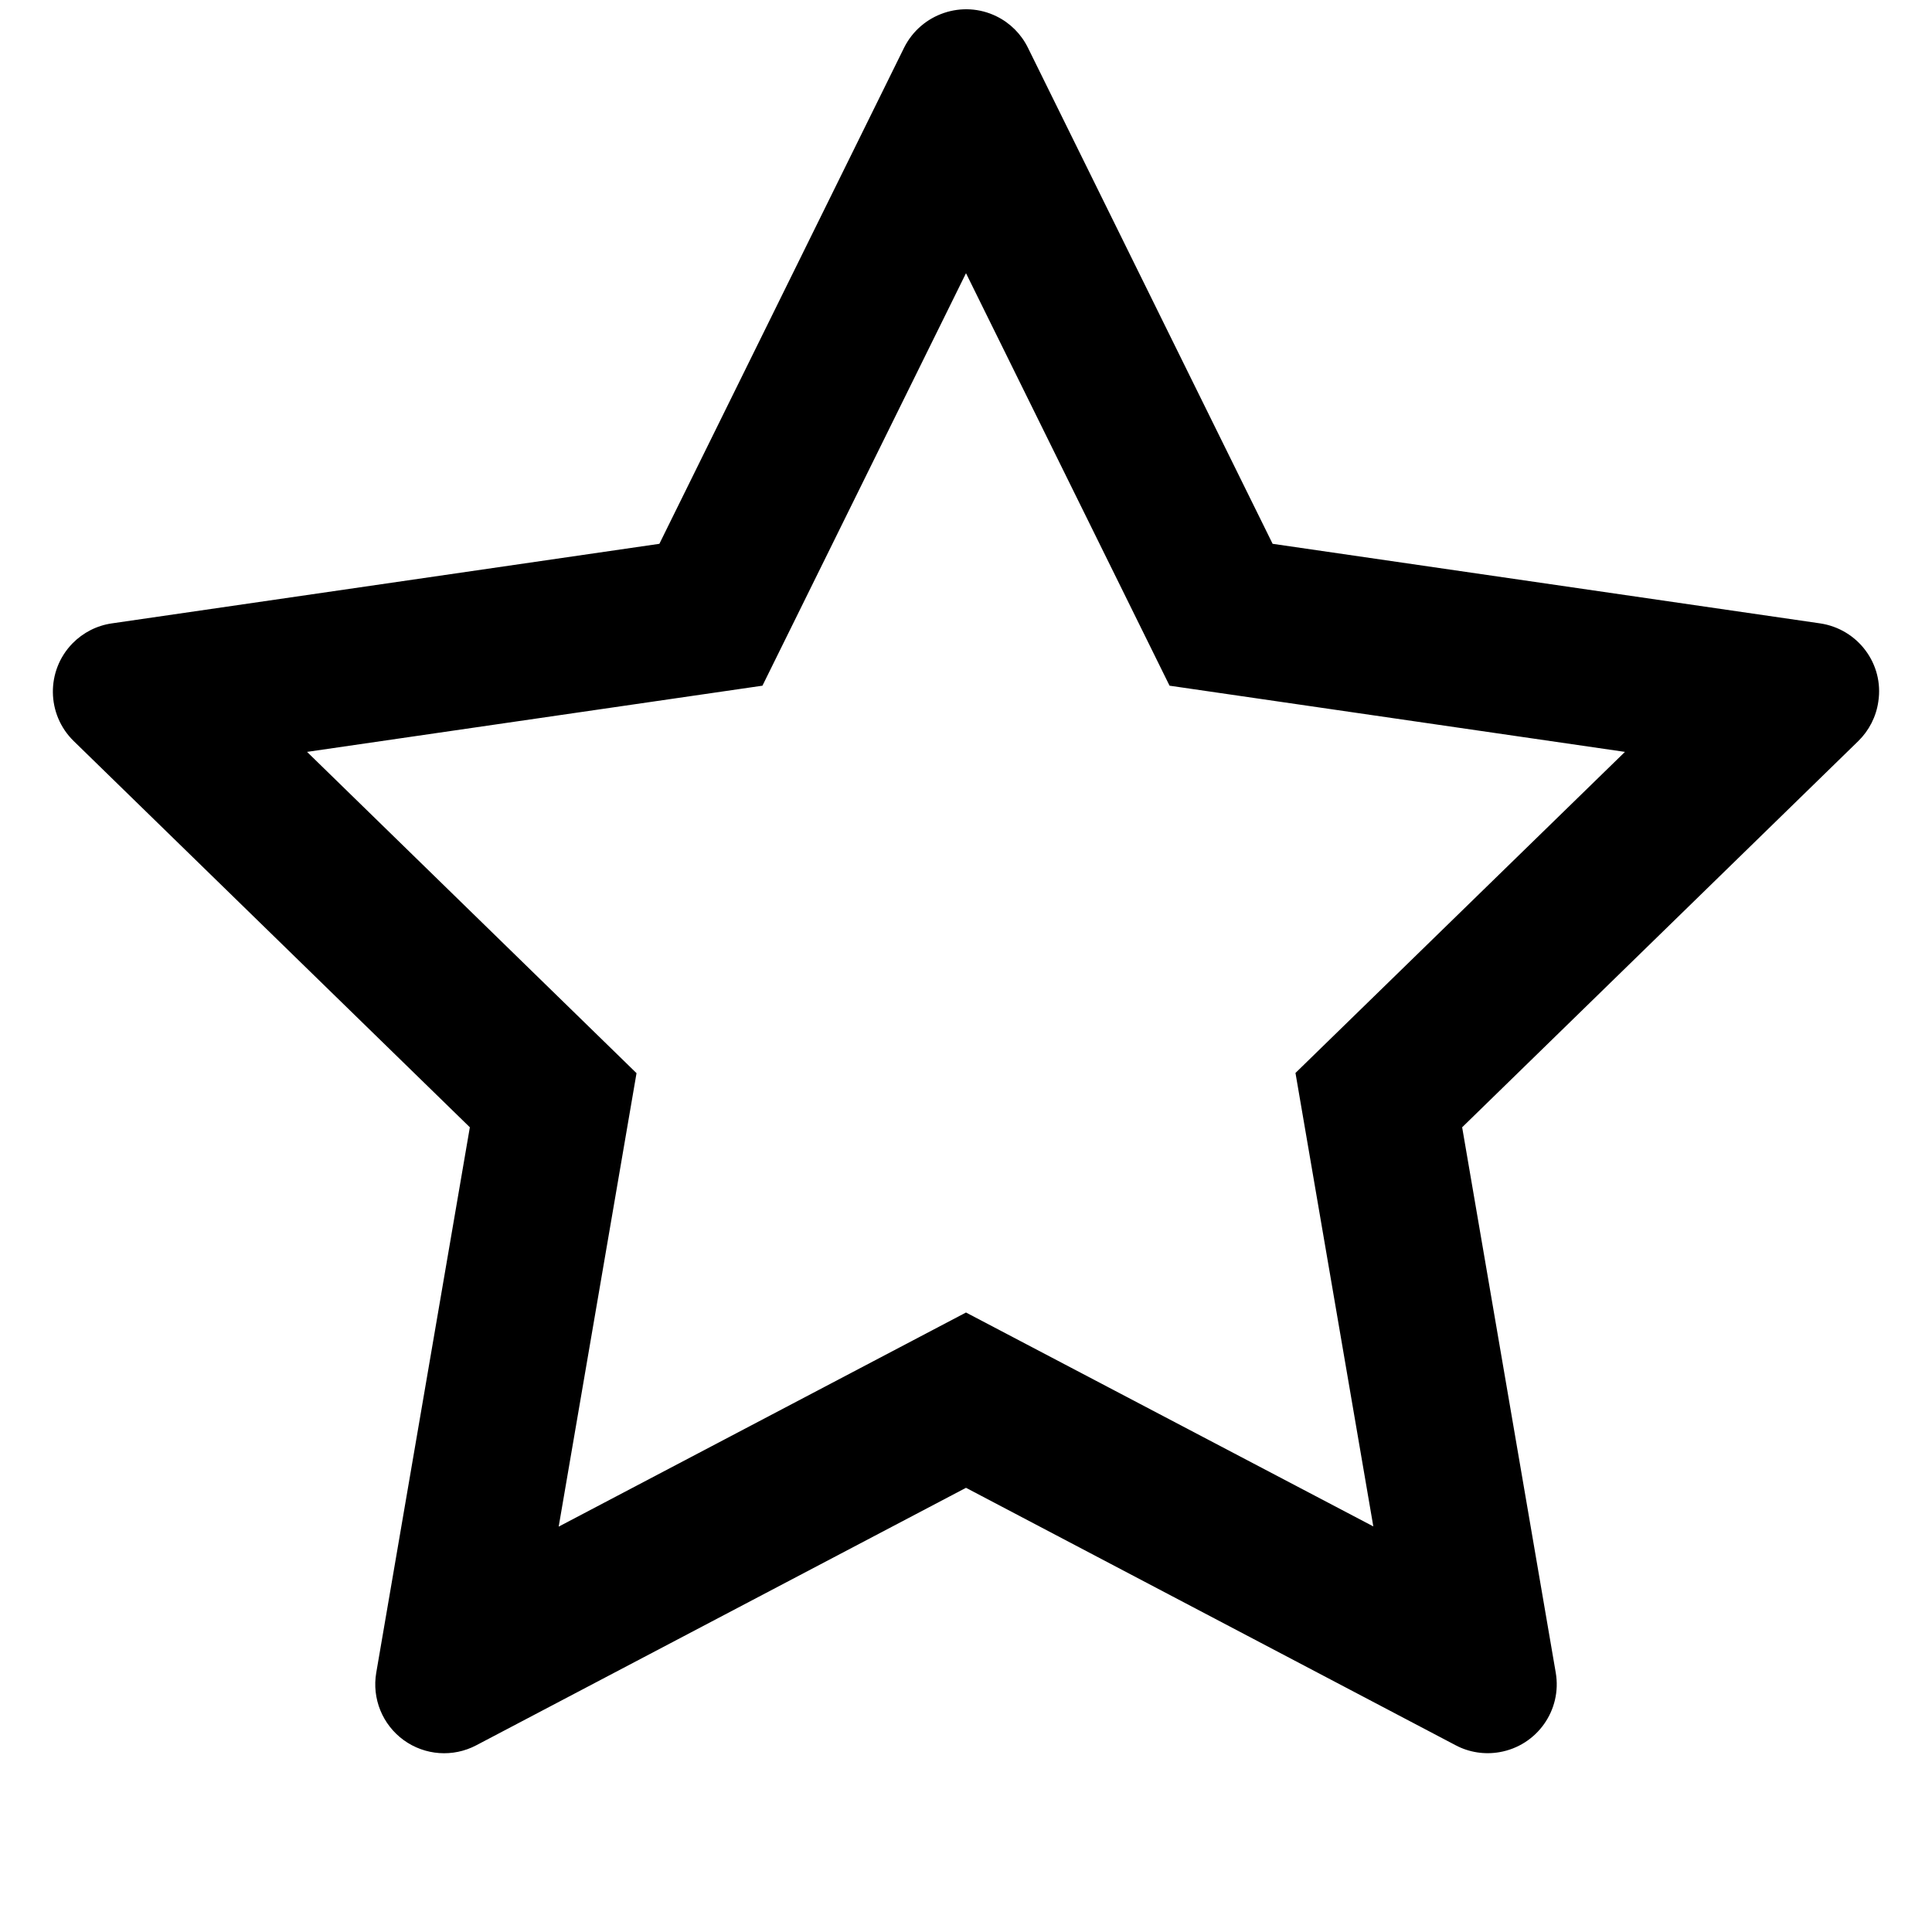
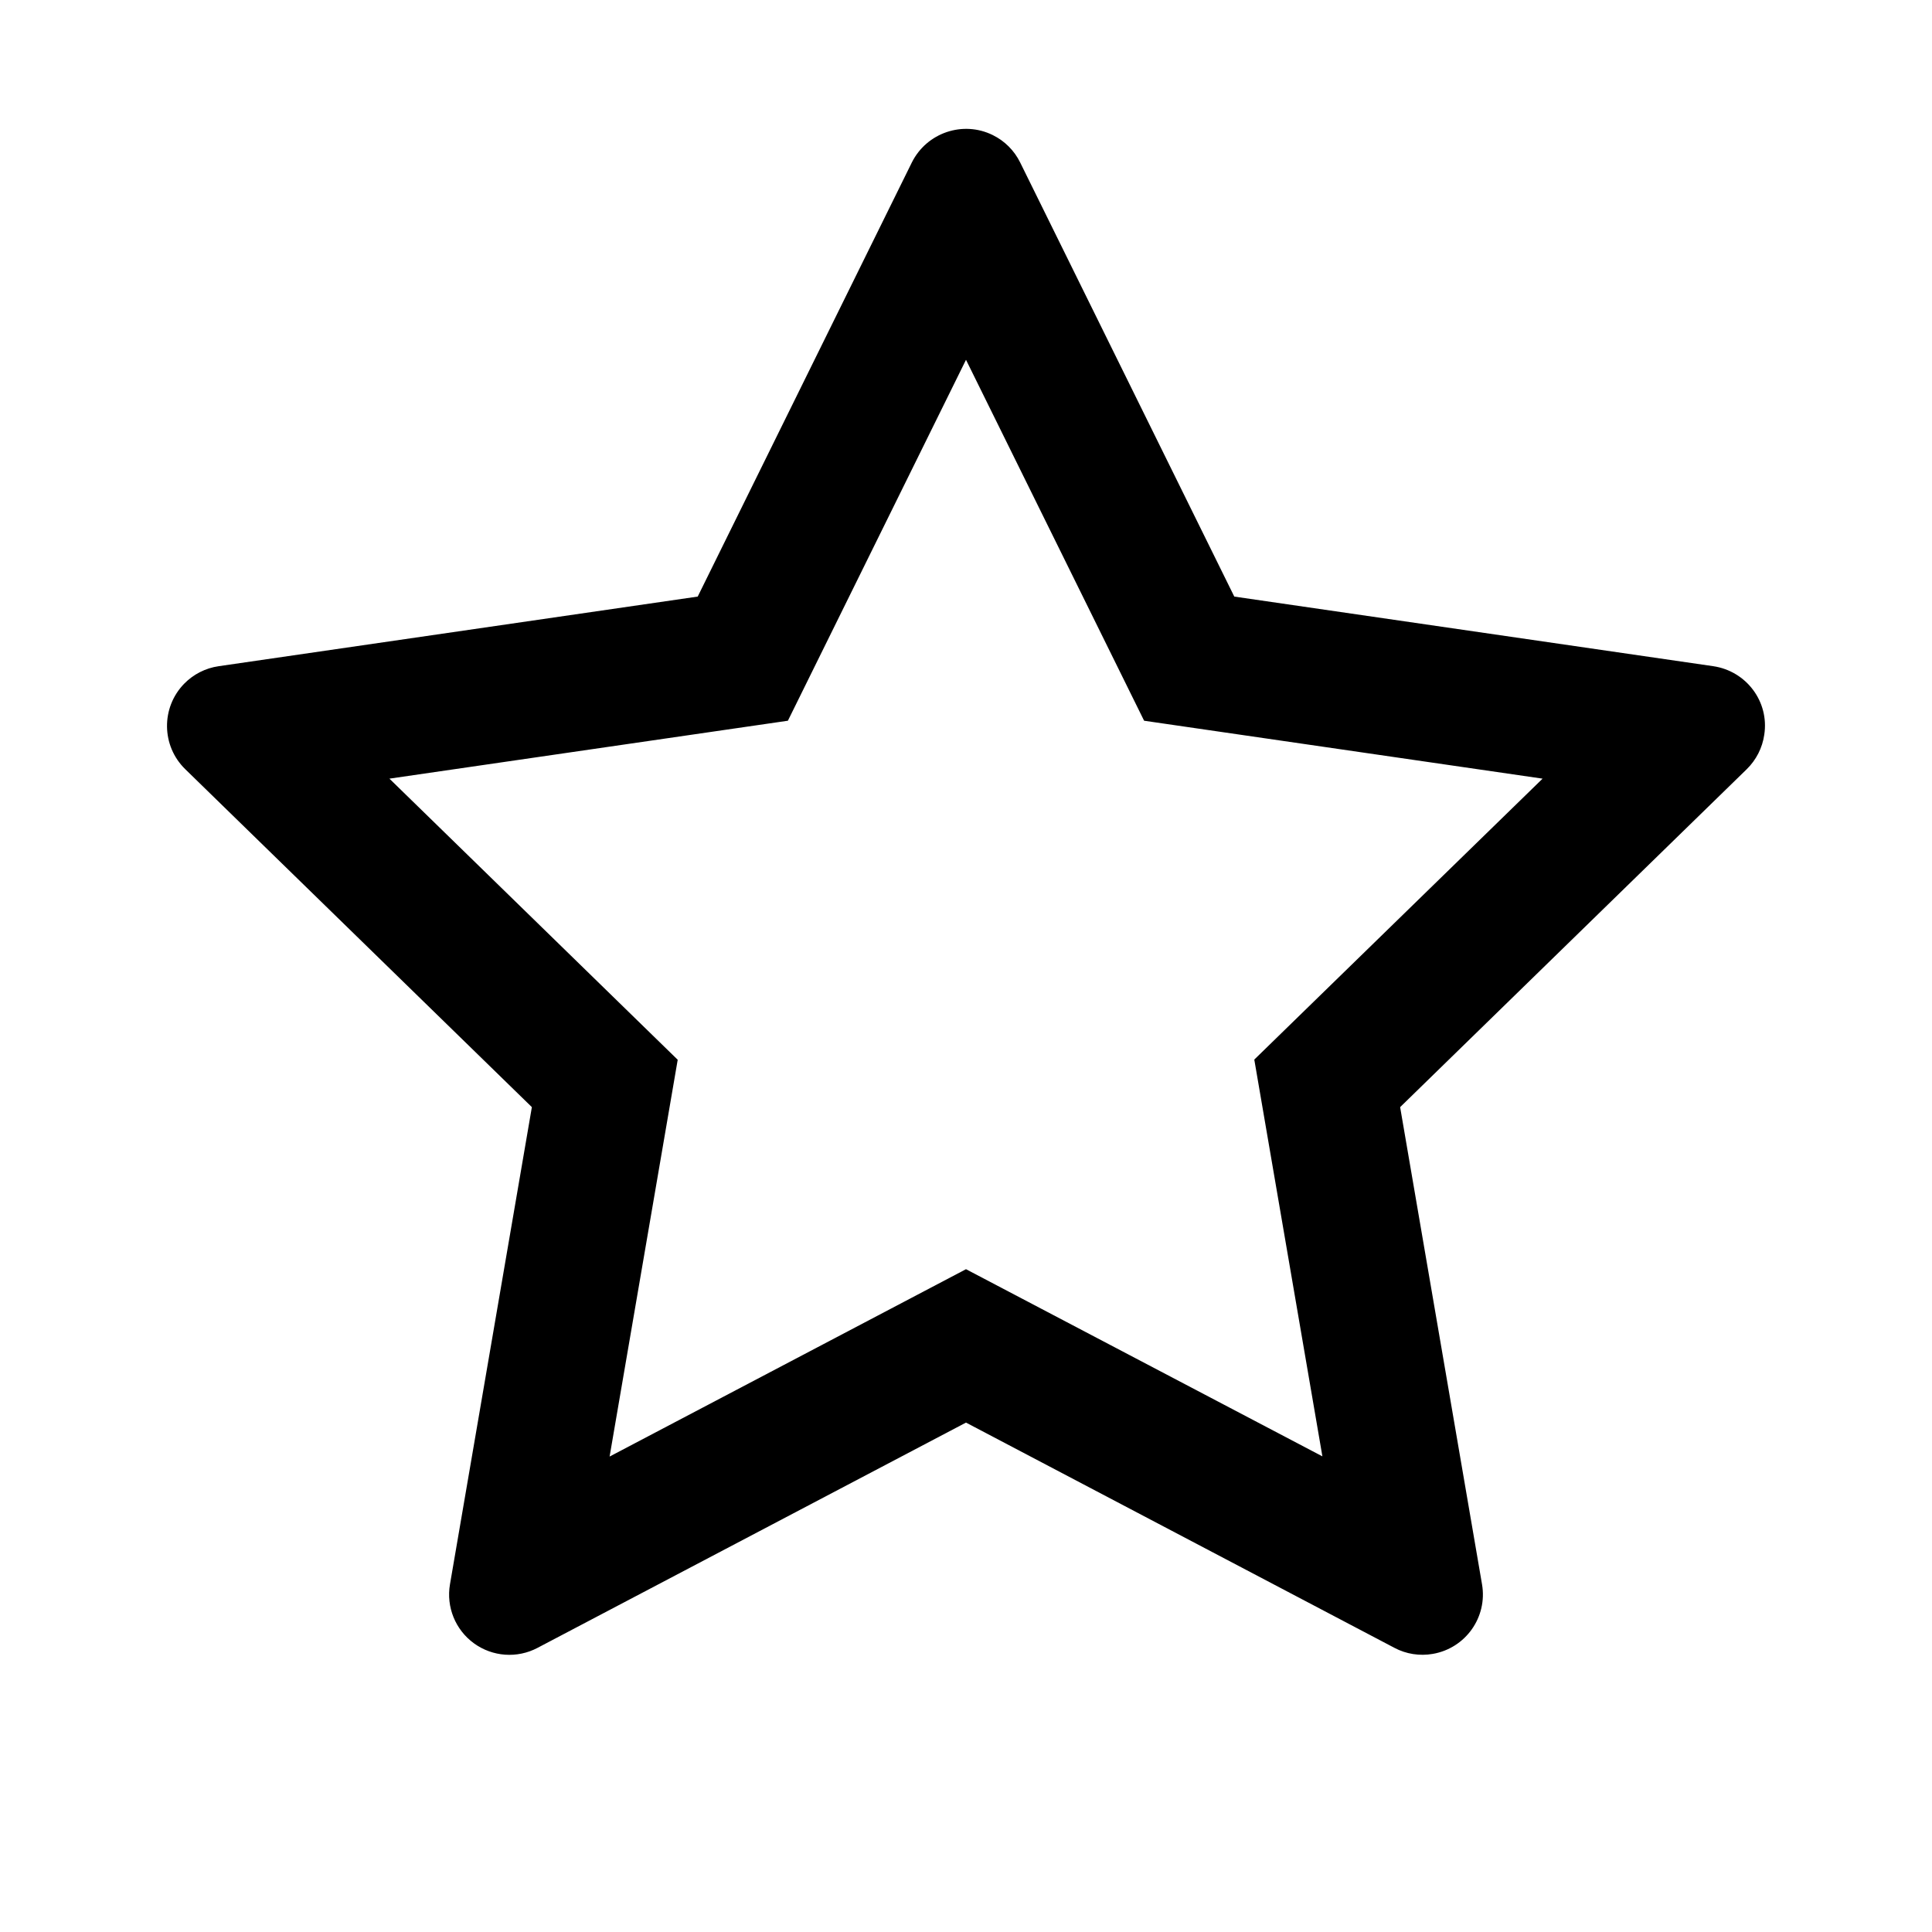
- <svg viewBox="64 64 896 896" focusable="false">
+ <svg viewBox="0 0 1024 1024" focusable="false">
  <path d="M908.1 353.1l-253.9-36.9L540.7 86.1c-3.1-6.3-8.2-11.4-14.5-14.5-15.8-7.8-35-1.3-42.9 14.5L369.8 316.2l-253.9 36.9c-7 1-13.4 4.3-18.3 9.3a32.05 32.05 0 00.6 45.3l183.7 179.1-43.4 252.9a31.95 31.95 0 0046.4 33.7L512 754l227.1 119.4c6.2 3.3 13.4 4.4 20.3 3.2 17.4-3 29.1-19.5 26.1-36.9l-43.4-252.9 183.7-179.1c5-4.9 8.3-11.3 9.3-18.3 2.7-17.5-9.5-33.7-27-36.3zM664.8 561.6l36.1 210.3L512 672.7 323.1 772l36.1-210.3-152.8-149L417.6 382 512 190.7 606.4 382l211.2 30.7-152.8 148.9z" />
</svg>
